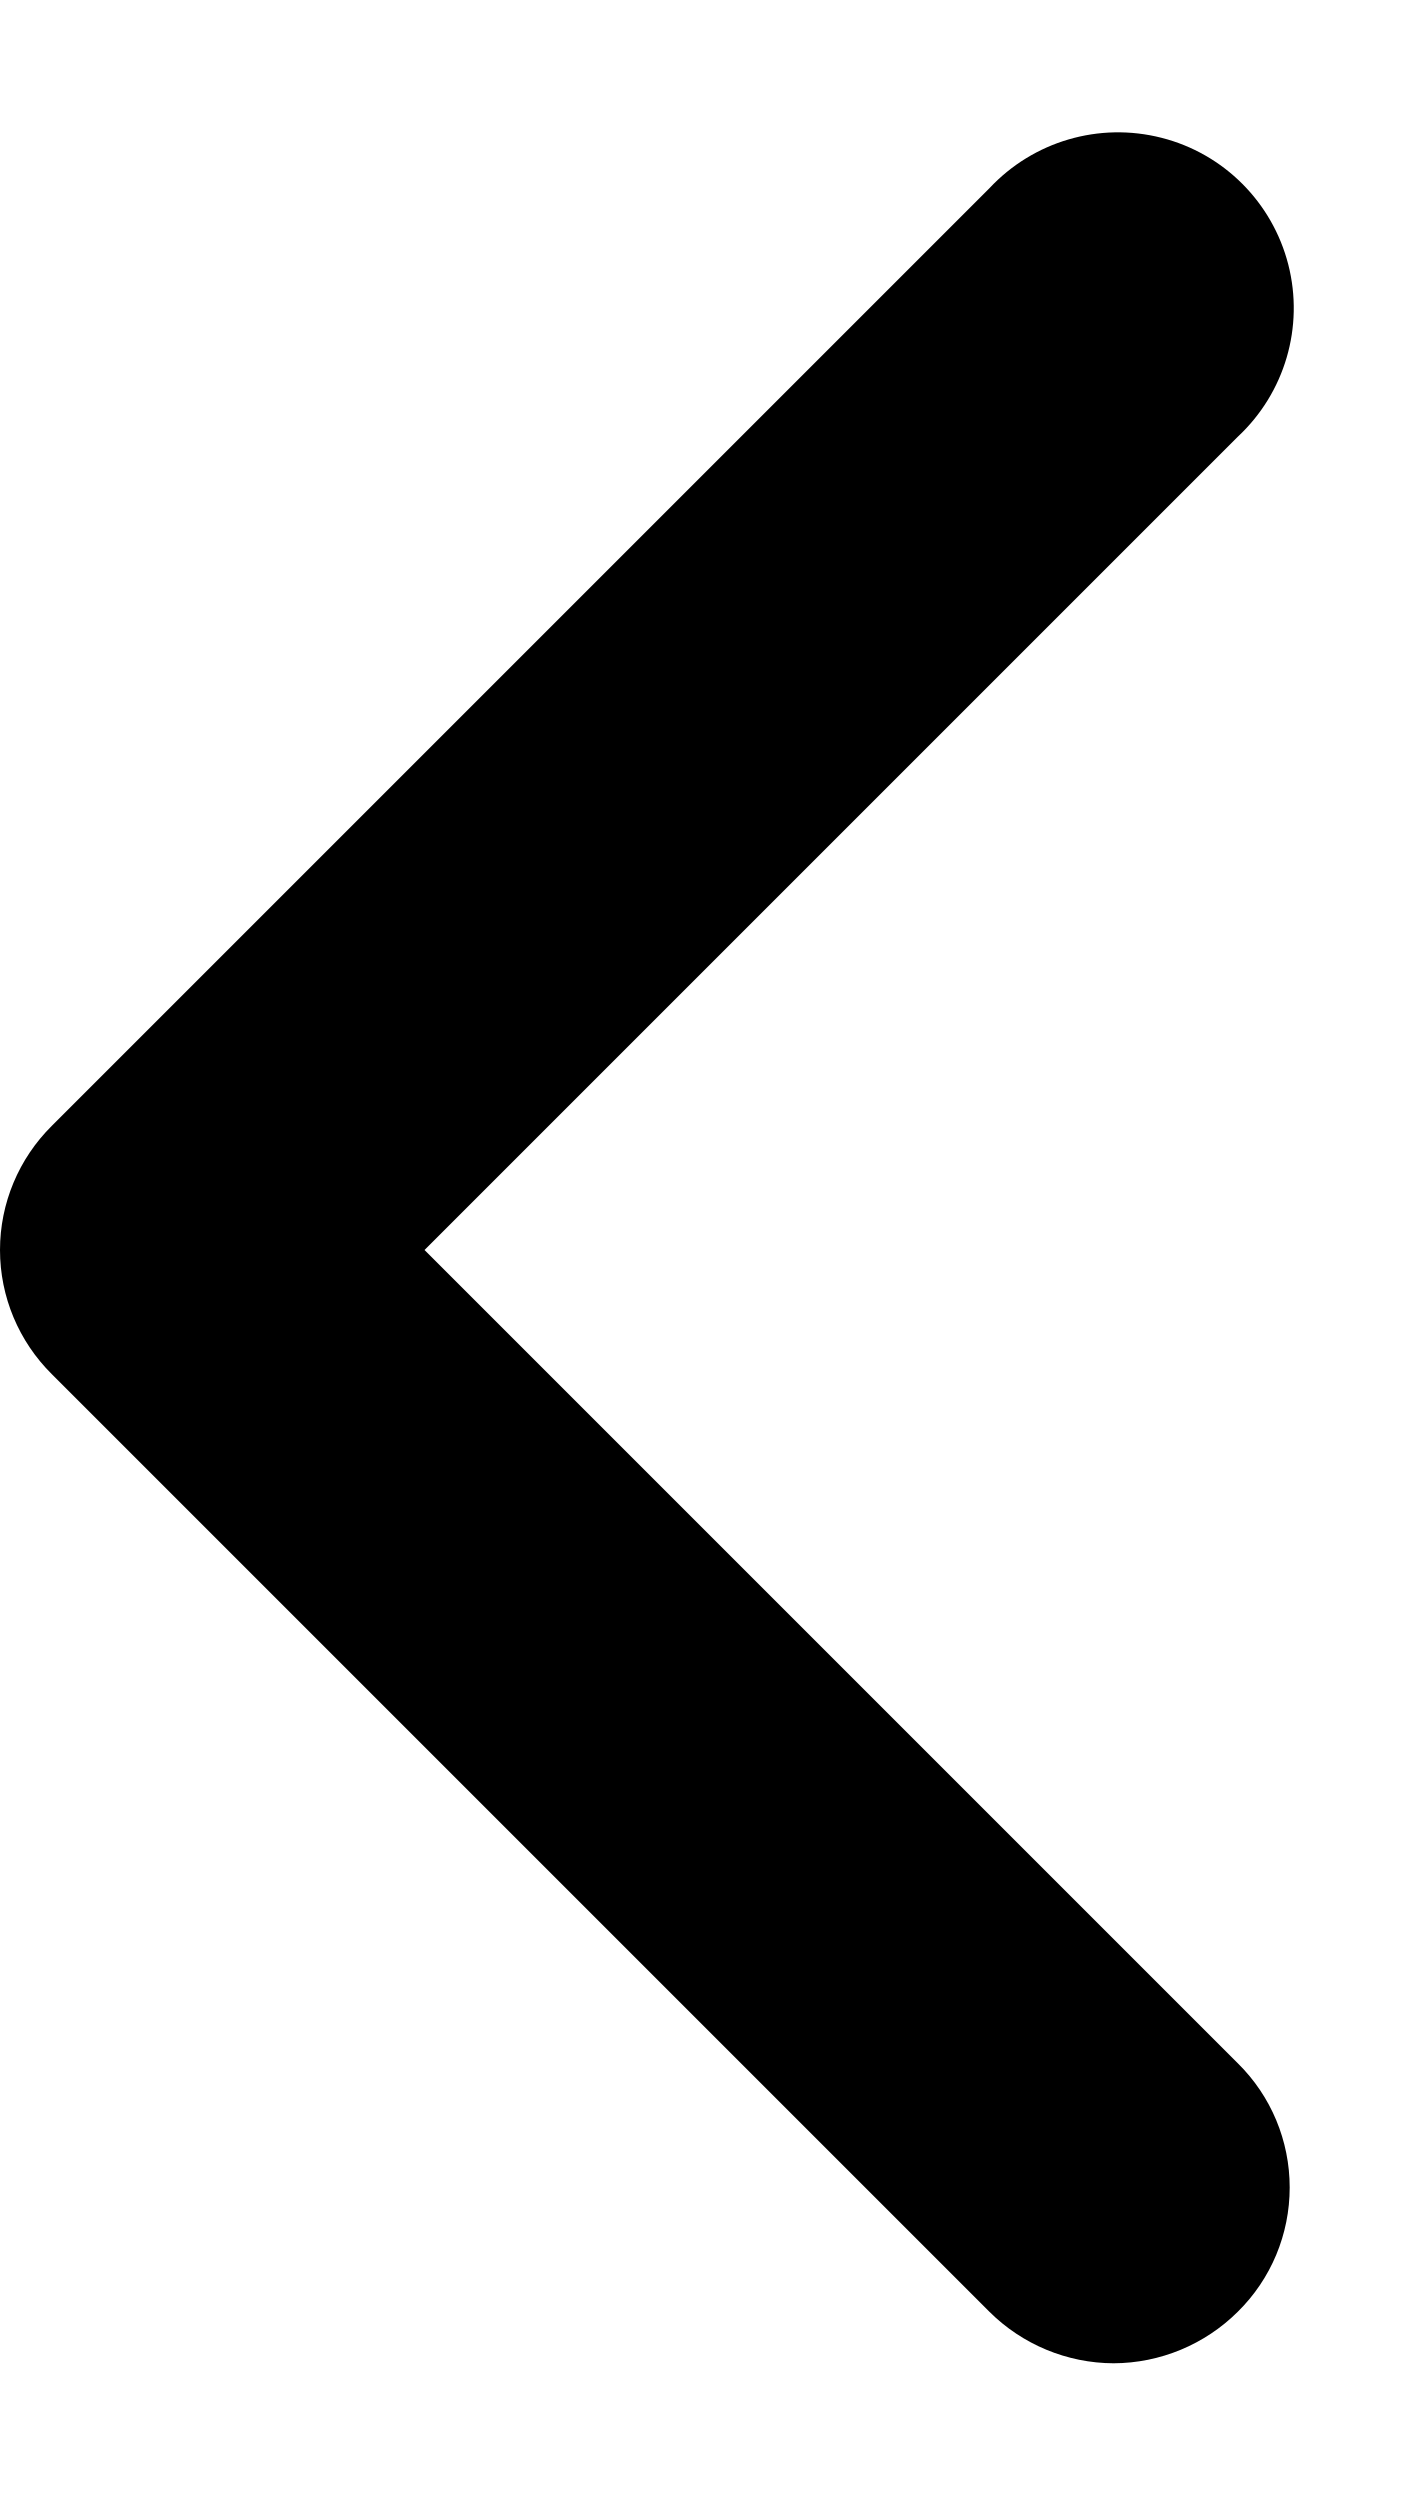
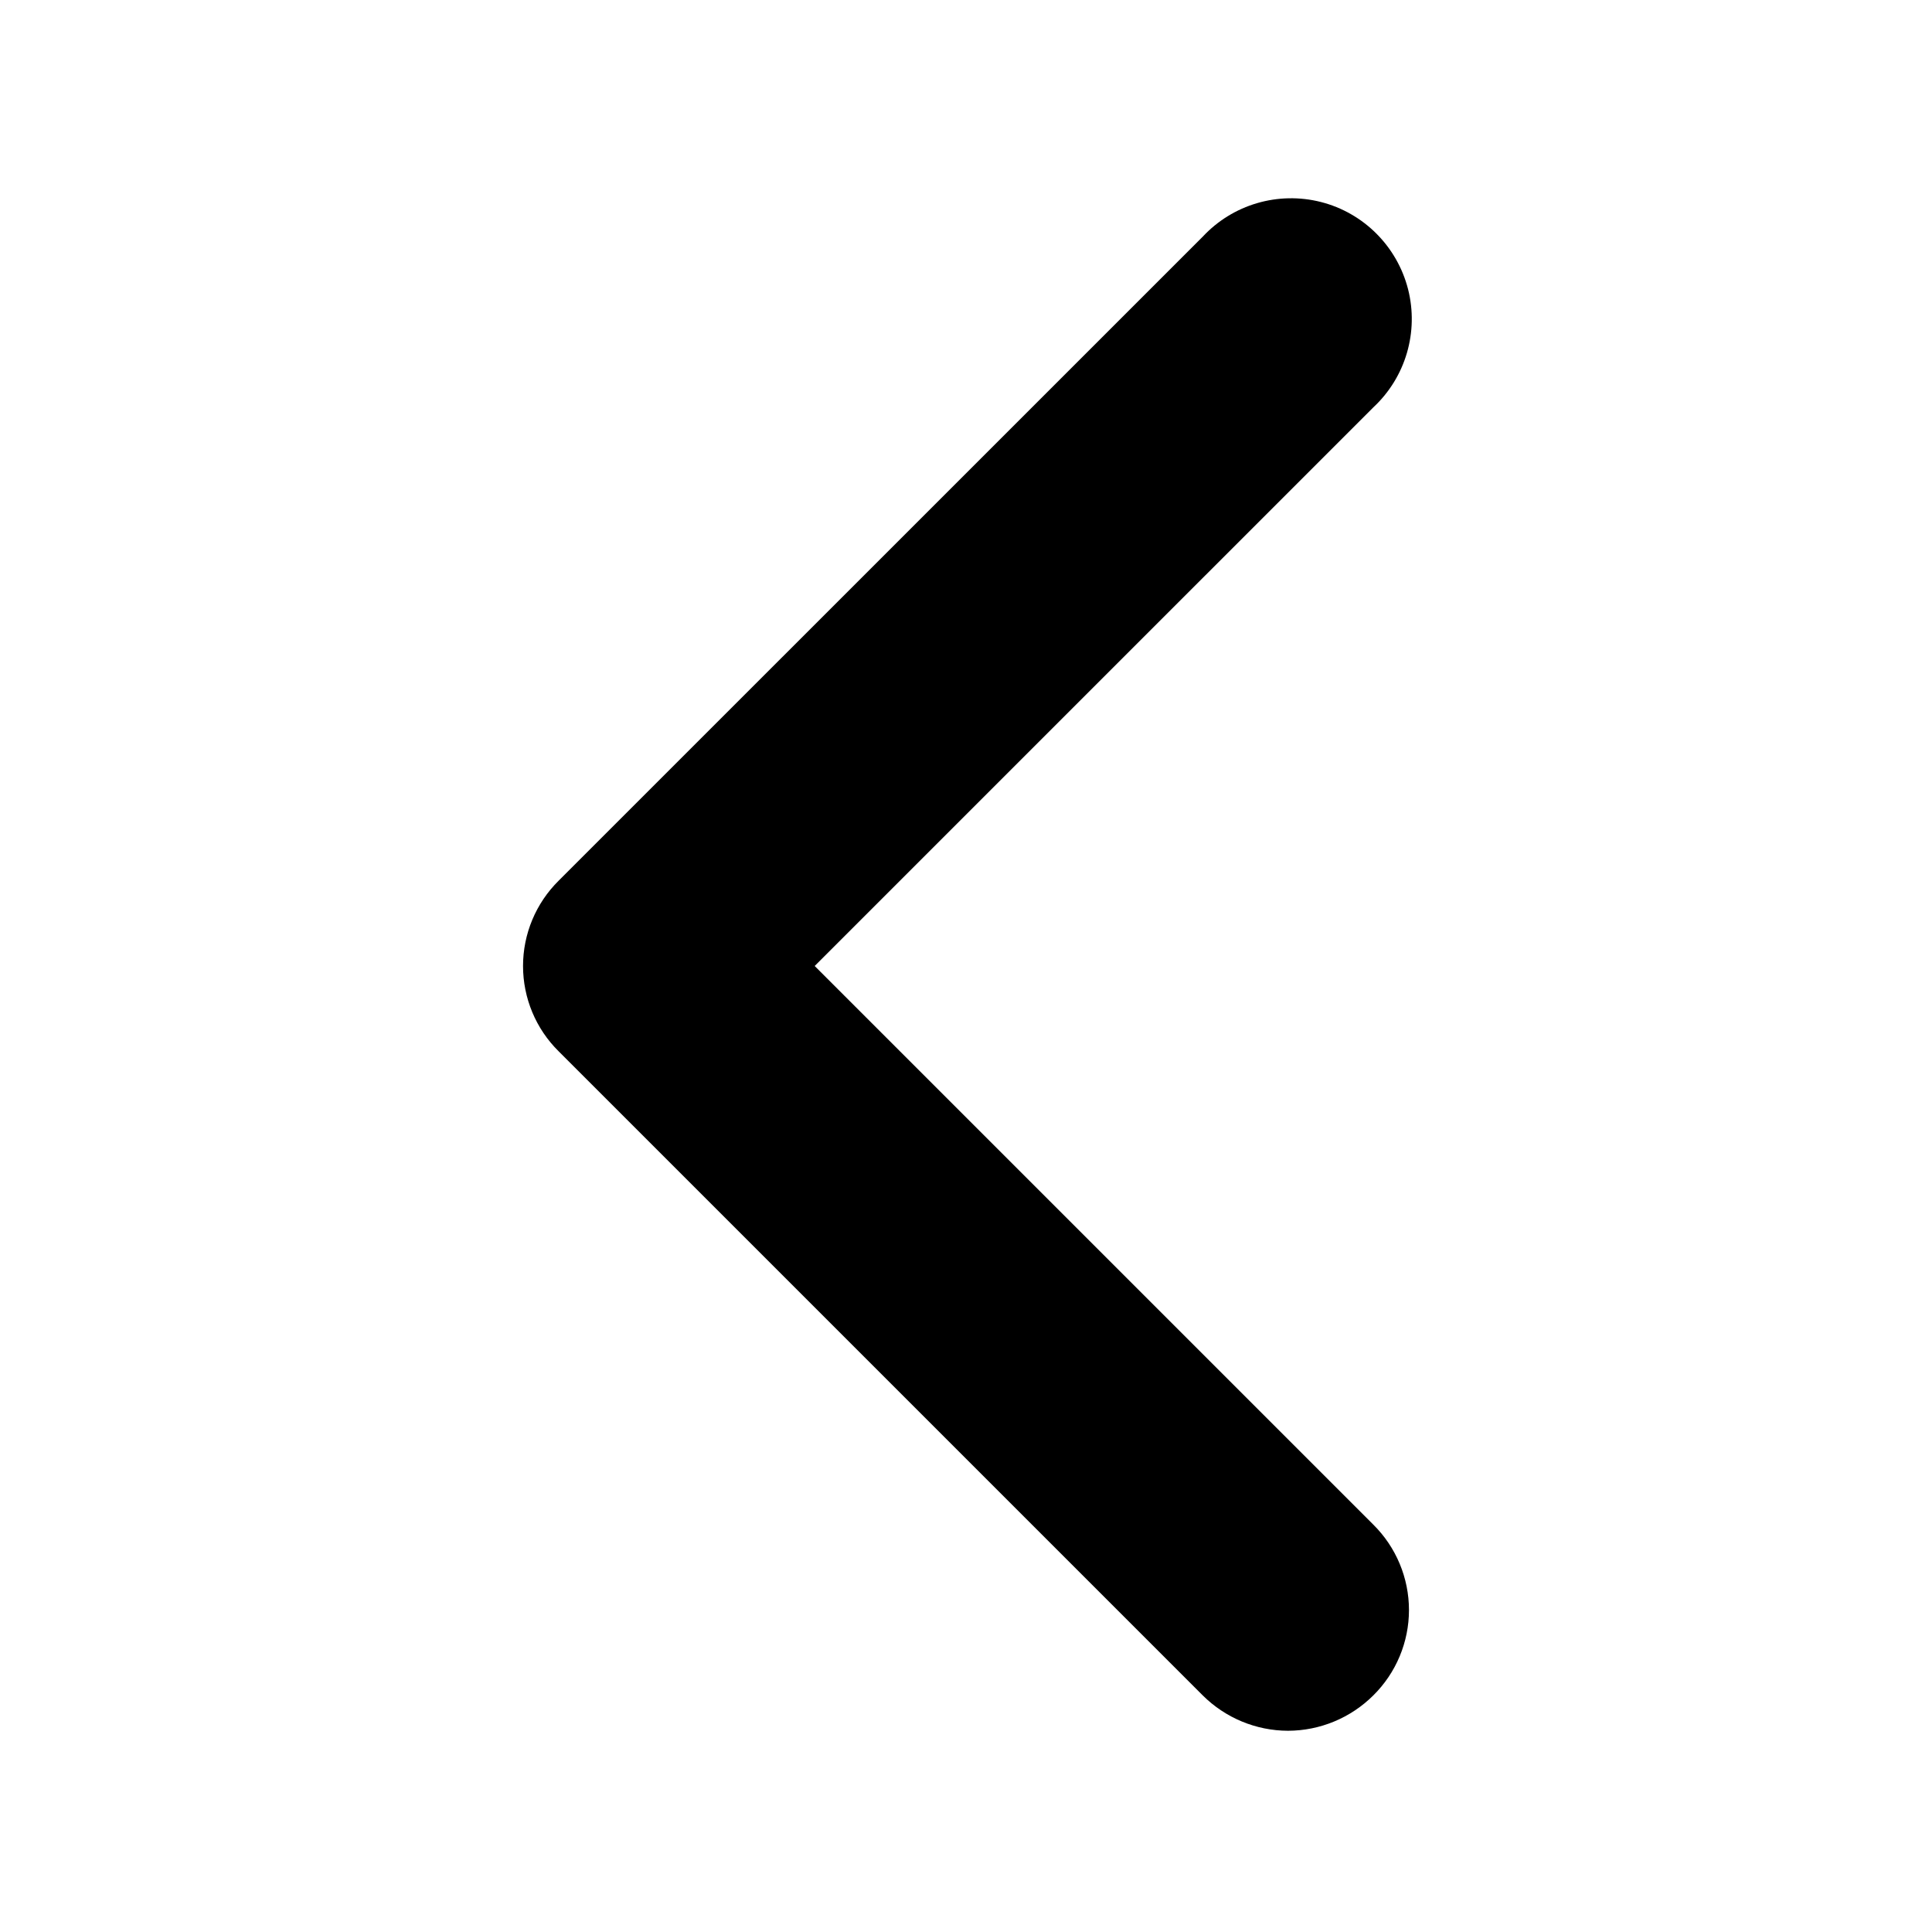
- <svg xmlns="http://www.w3.org/2000/svg" width="9" height="16" viewBox="0 0 9 16" fill="none">
-   <path d="M7.127 15.125C6.829 15.124 6.543 15.005 6.332 14.795L0.332 8.795C0.12 8.585 0 8.299 0 8C0 7.701 0.12 7.415 0.332 7.205L6.332 1.205C6.613 0.904 7.035 0.78 7.434 0.882C7.832 0.983 8.143 1.295 8.245 1.693C8.347 2.092 8.223 2.514 7.922 2.795L2.717 8L7.922 13.205C8.135 13.415 8.254 13.701 8.254 14C8.254 14.299 8.135 14.585 7.922 14.795C7.711 15.005 7.425 15.124 7.127 15.125Z" fill="black" />
+ <svg xmlns="http://www.w3.org/2000/svg" width="25" height="25" viewBox="0 0 25 25" fill="none">
+   <g id="Left Button">
+     <path id="Icon" d="M16.667 22.396C16.253 22.395 15.856 22.23 15.563 21.938L7.229 13.604C6.934 13.313 6.768 12.915 6.768 12.5C6.768 12.085 6.934 11.688 7.229 11.396L15.563 3.063C15.952 2.645 16.539 2.473 17.093 2.614C17.646 2.755 18.078 3.188 18.22 3.741C18.361 4.295 18.189 4.882 17.771 5.271L10.542 12.5L17.771 19.729C18.066 20.021 18.232 20.419 18.232 20.834C18.232 21.248 18.066 21.646 17.771 21.938C17.478 22.23 17.081 22.395 16.667 22.396Z" fill="black" />
+   </g>
</svg>
